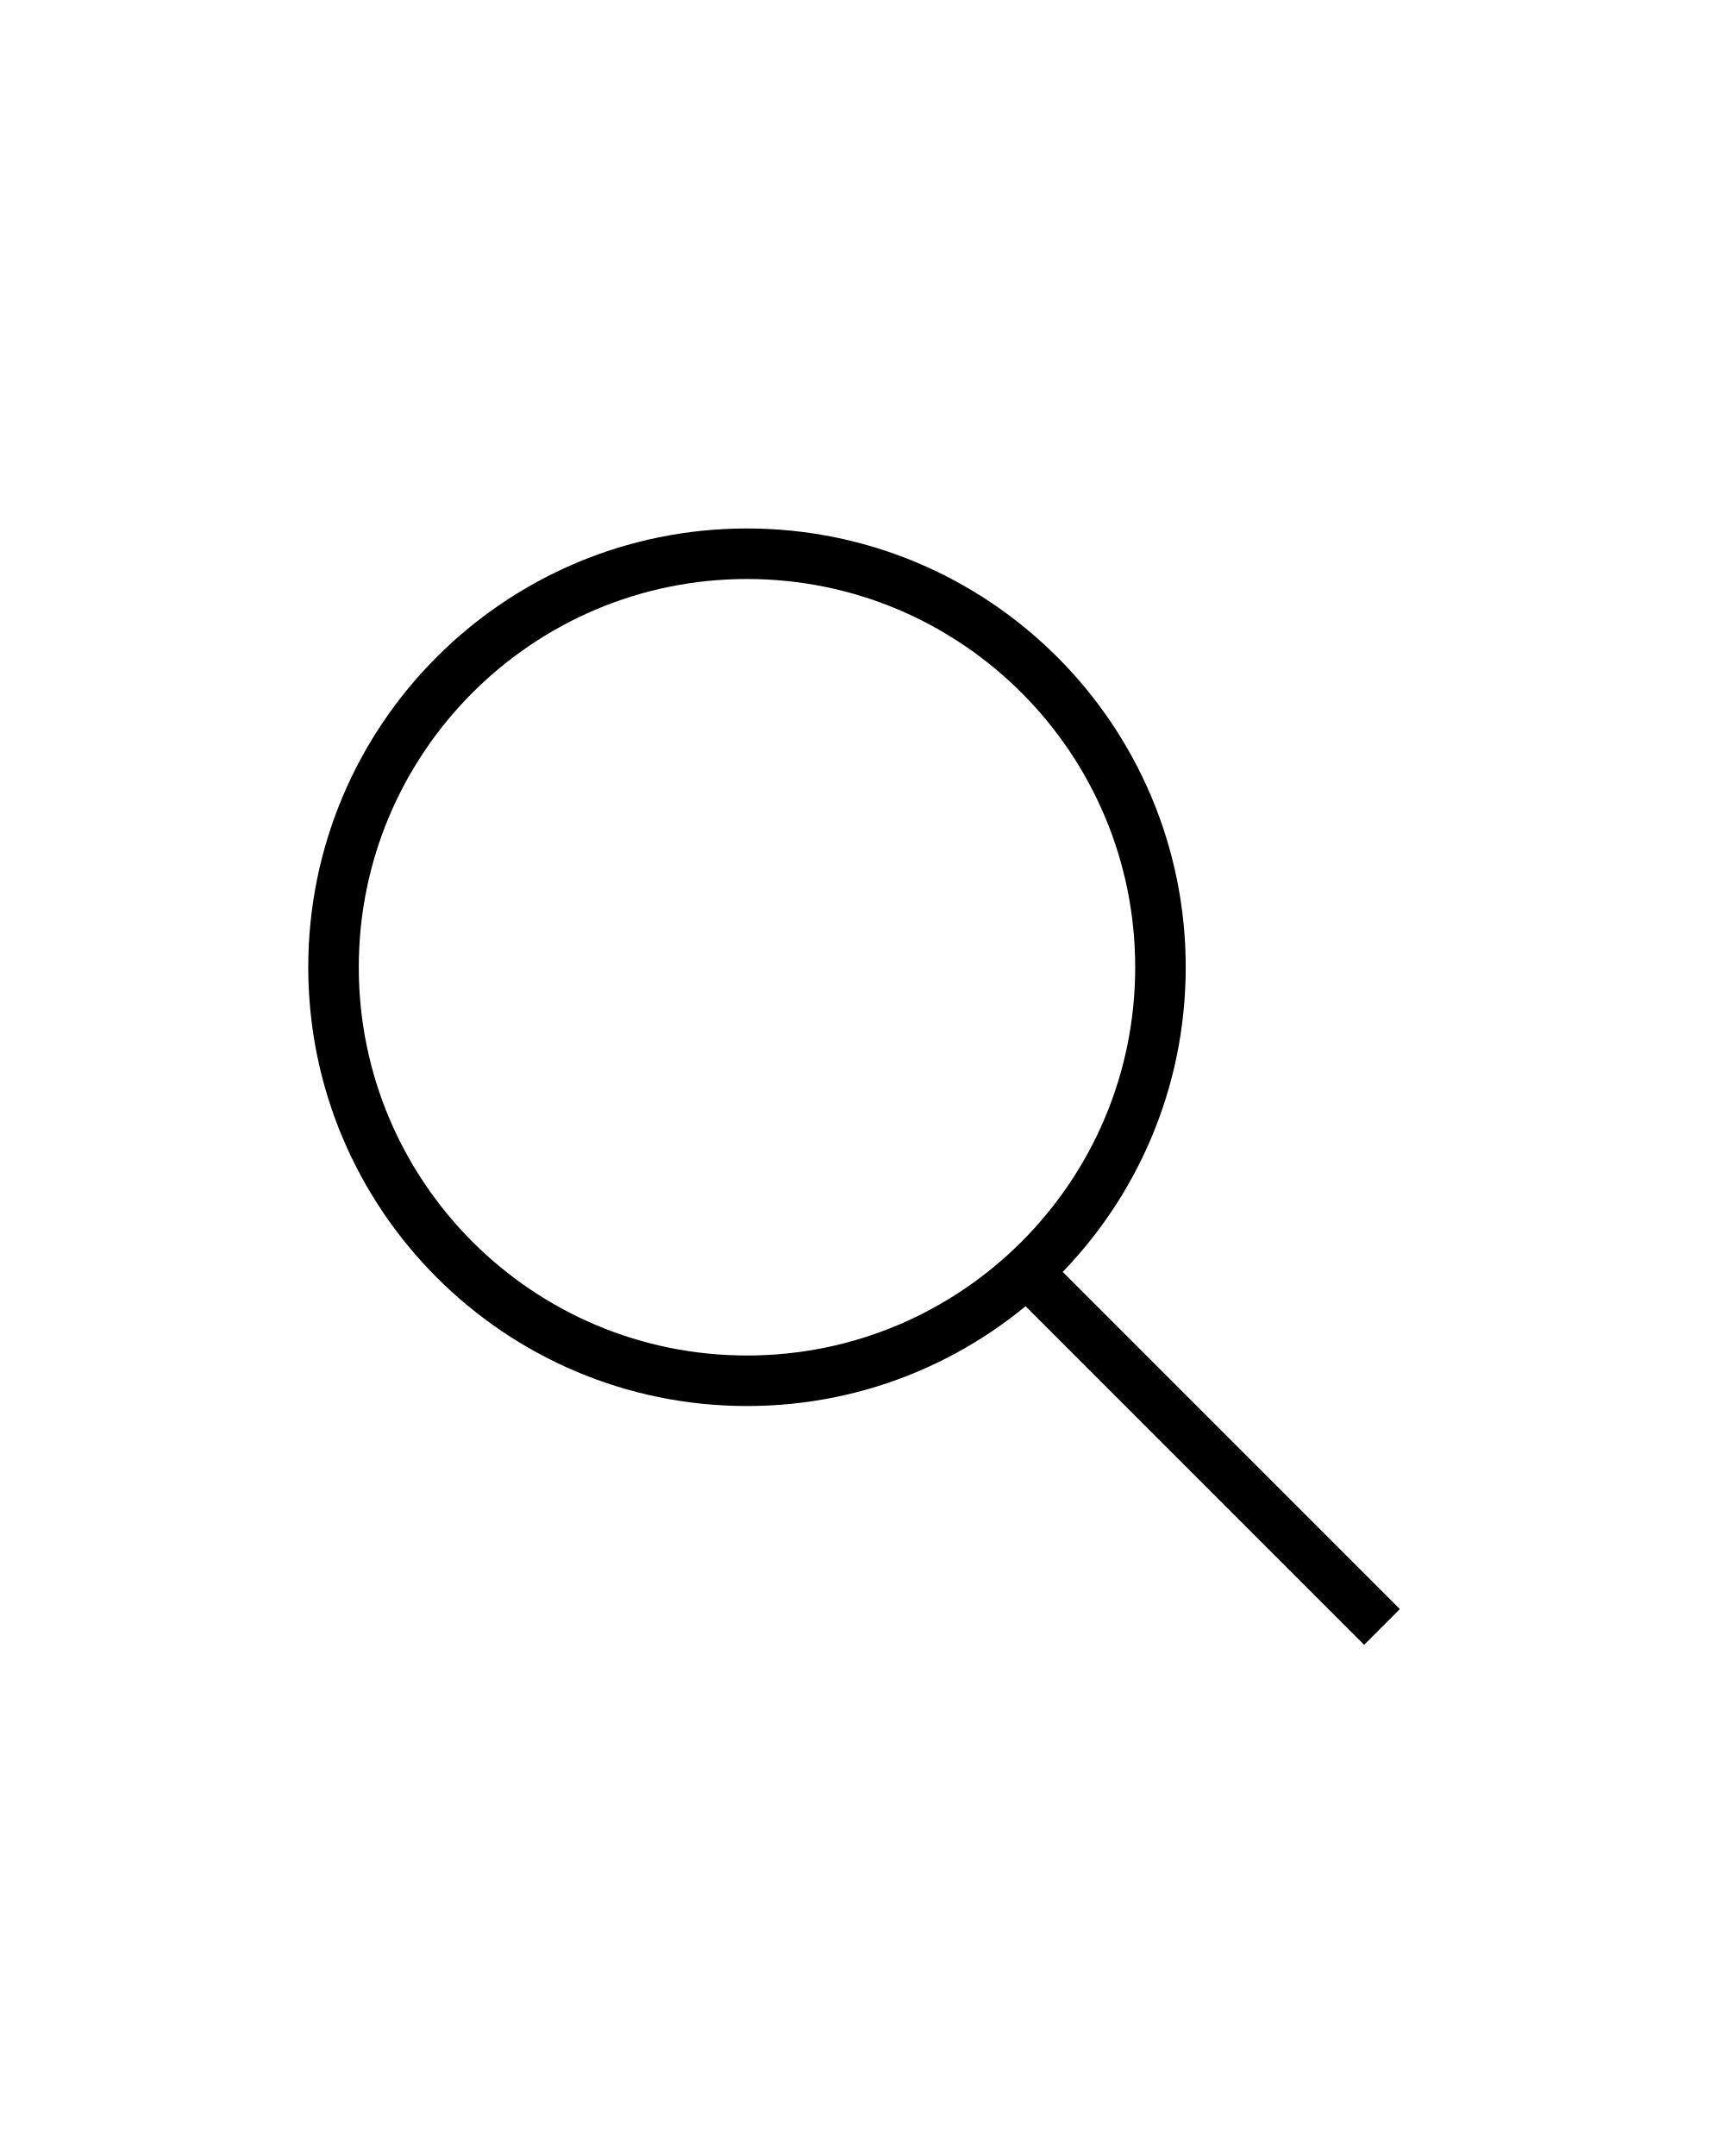
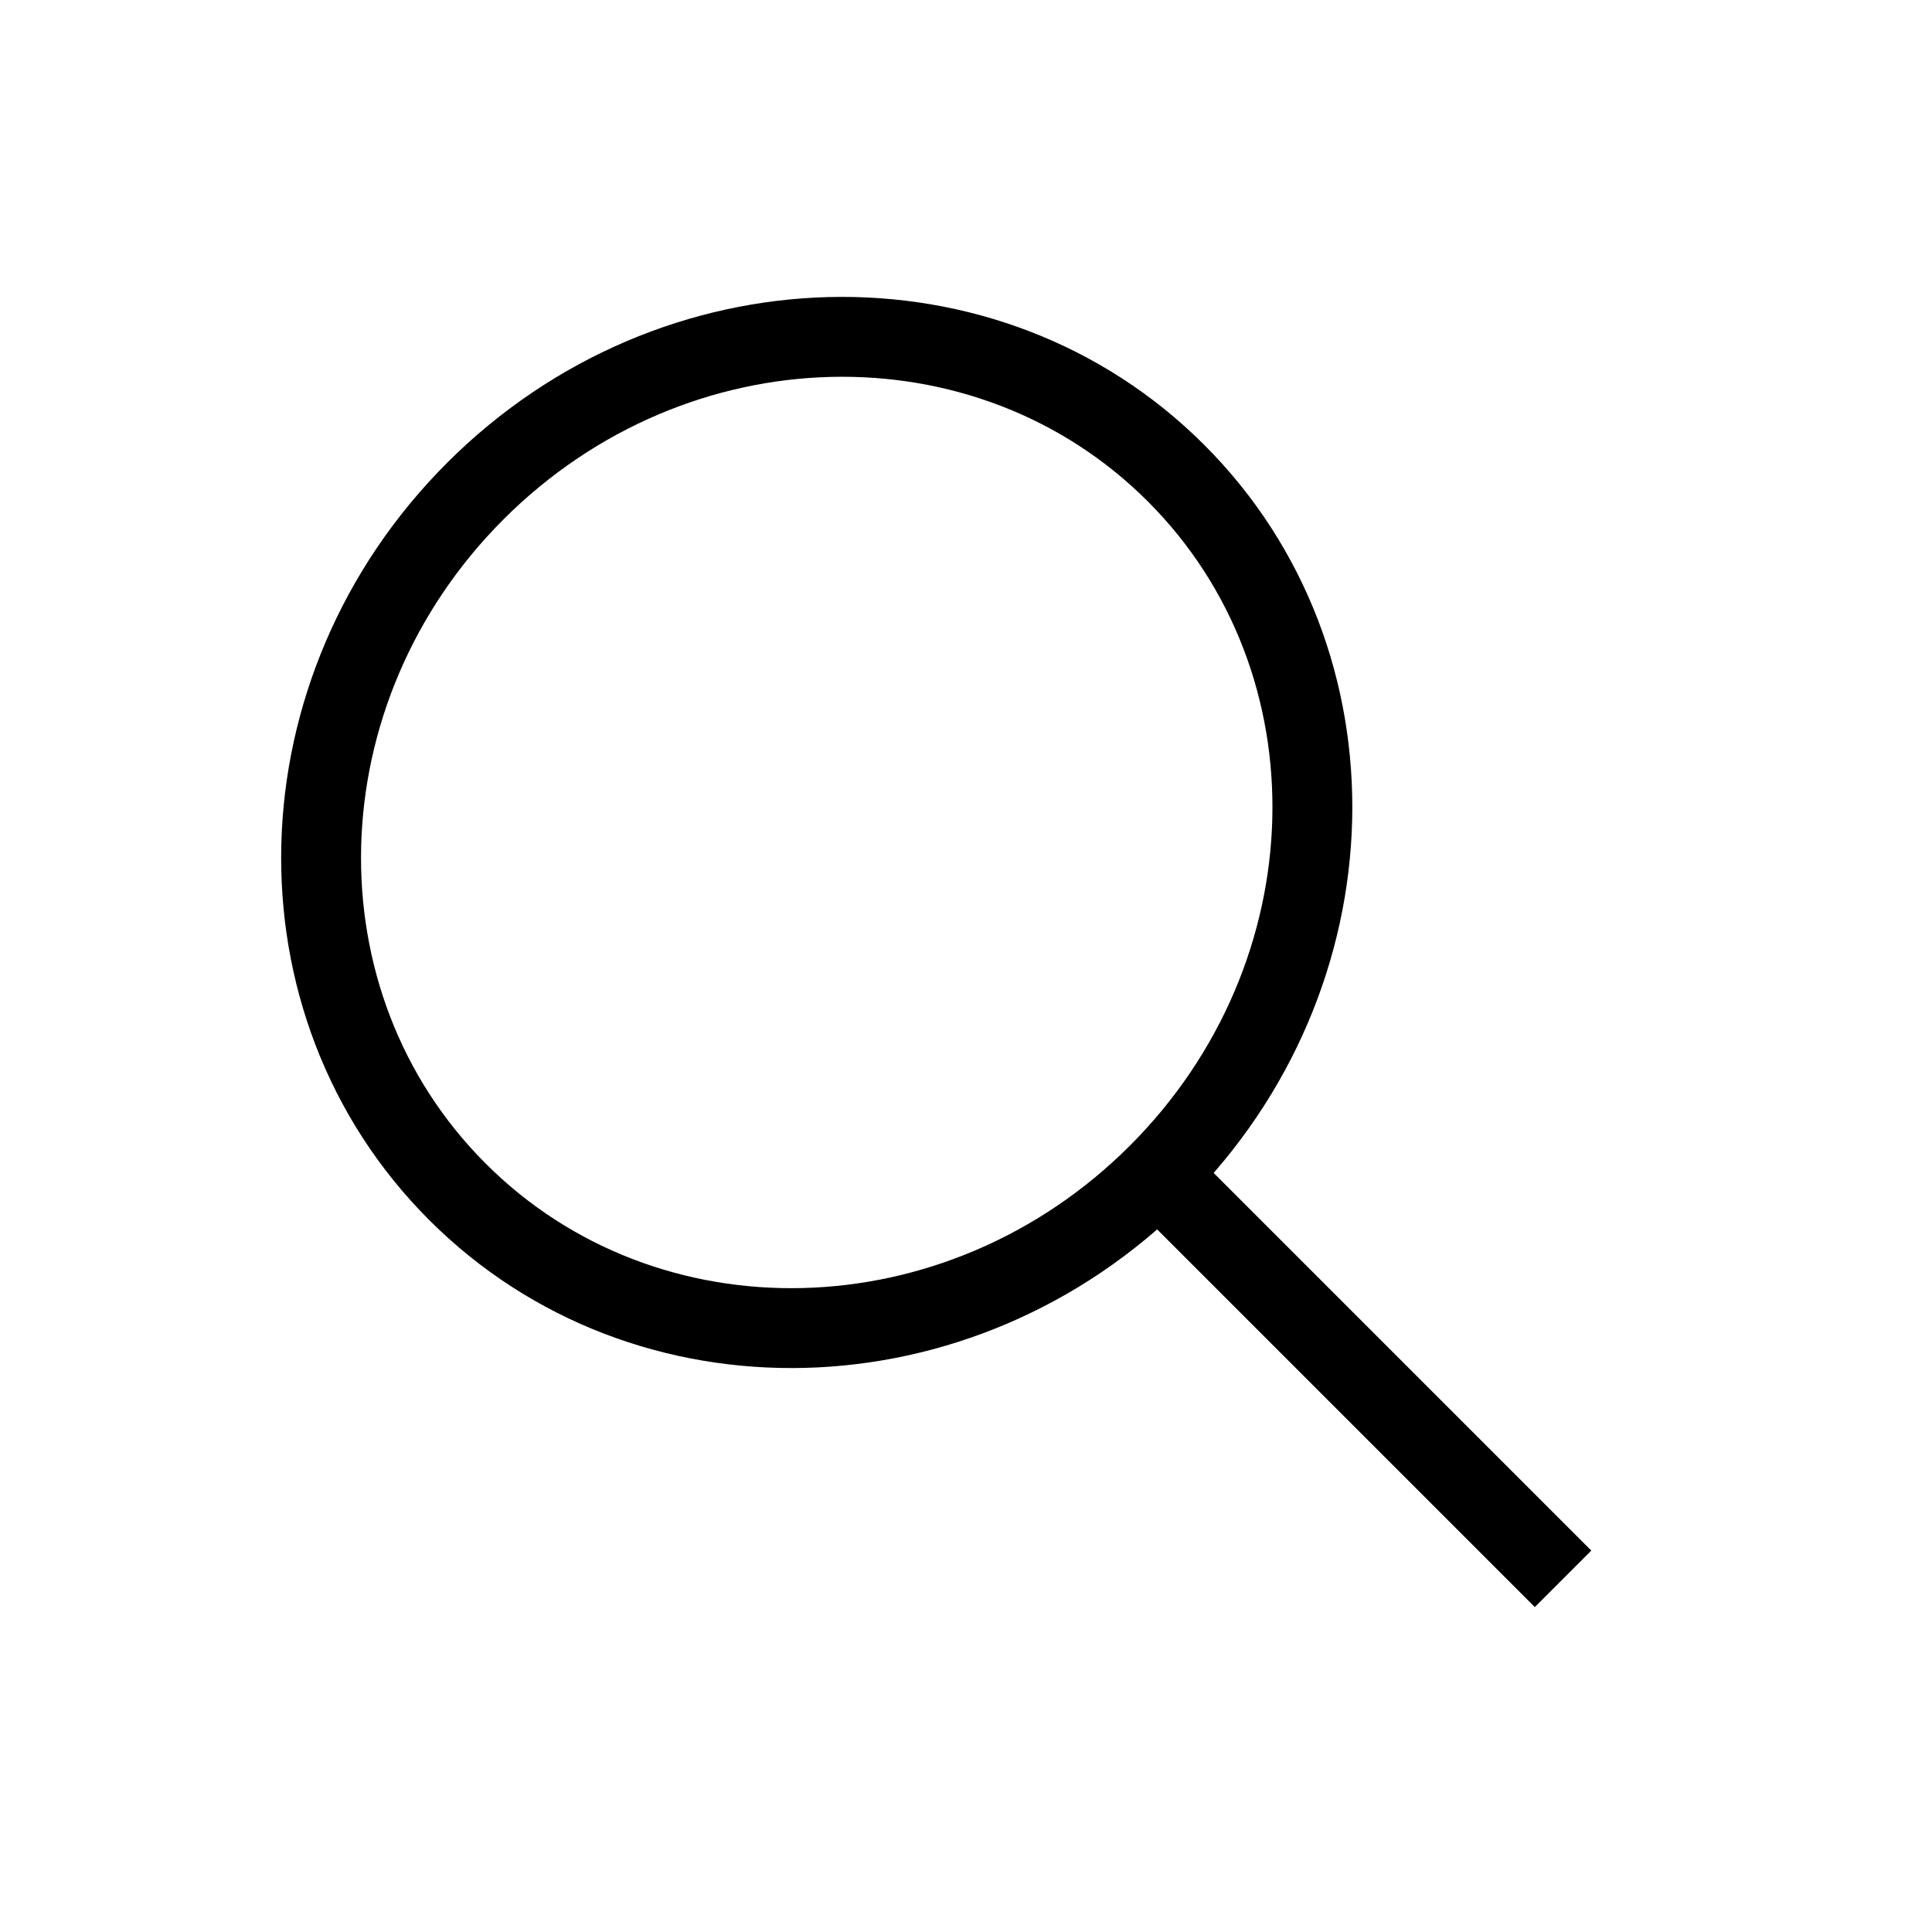
- <svg xmlns="http://www.w3.org/2000/svg" id="Слой_1" data-name="Слой 1" viewBox="0 0 407.43 512">
+ <svg xmlns="http://www.w3.org/2000/svg" id="Слой_3" data-name="Слой 3" viewBox="0 0 1451.34 1451.34">
  <defs>
-     <style>.cls-1{fill:none;stroke:#000;stroke-miterlimit:10;stroke-width:12px;}</style>
+     <style>.cls-1{fill:none;stroke:#000;stroke-miterlimit:10;stroke-width:60px;}</style>
  </defs>
-   <circle class="cls-1" cx="177.41" cy="229.7" r="98.2" />
-   <line class="cls-1" x1="328.22" y1="386.36" x2="246.91" y2="305.05" />
+   <ellipse class="cls-1" cx="613.54" cy="625.37" rx="381.72" ry="362.7" transform="translate(-262.5 617) rotate(-45)" />
+   <line class="cls-1" x1="881.45" y1="893.29" x2="1174.19" y2="1186.03" />
</svg>
